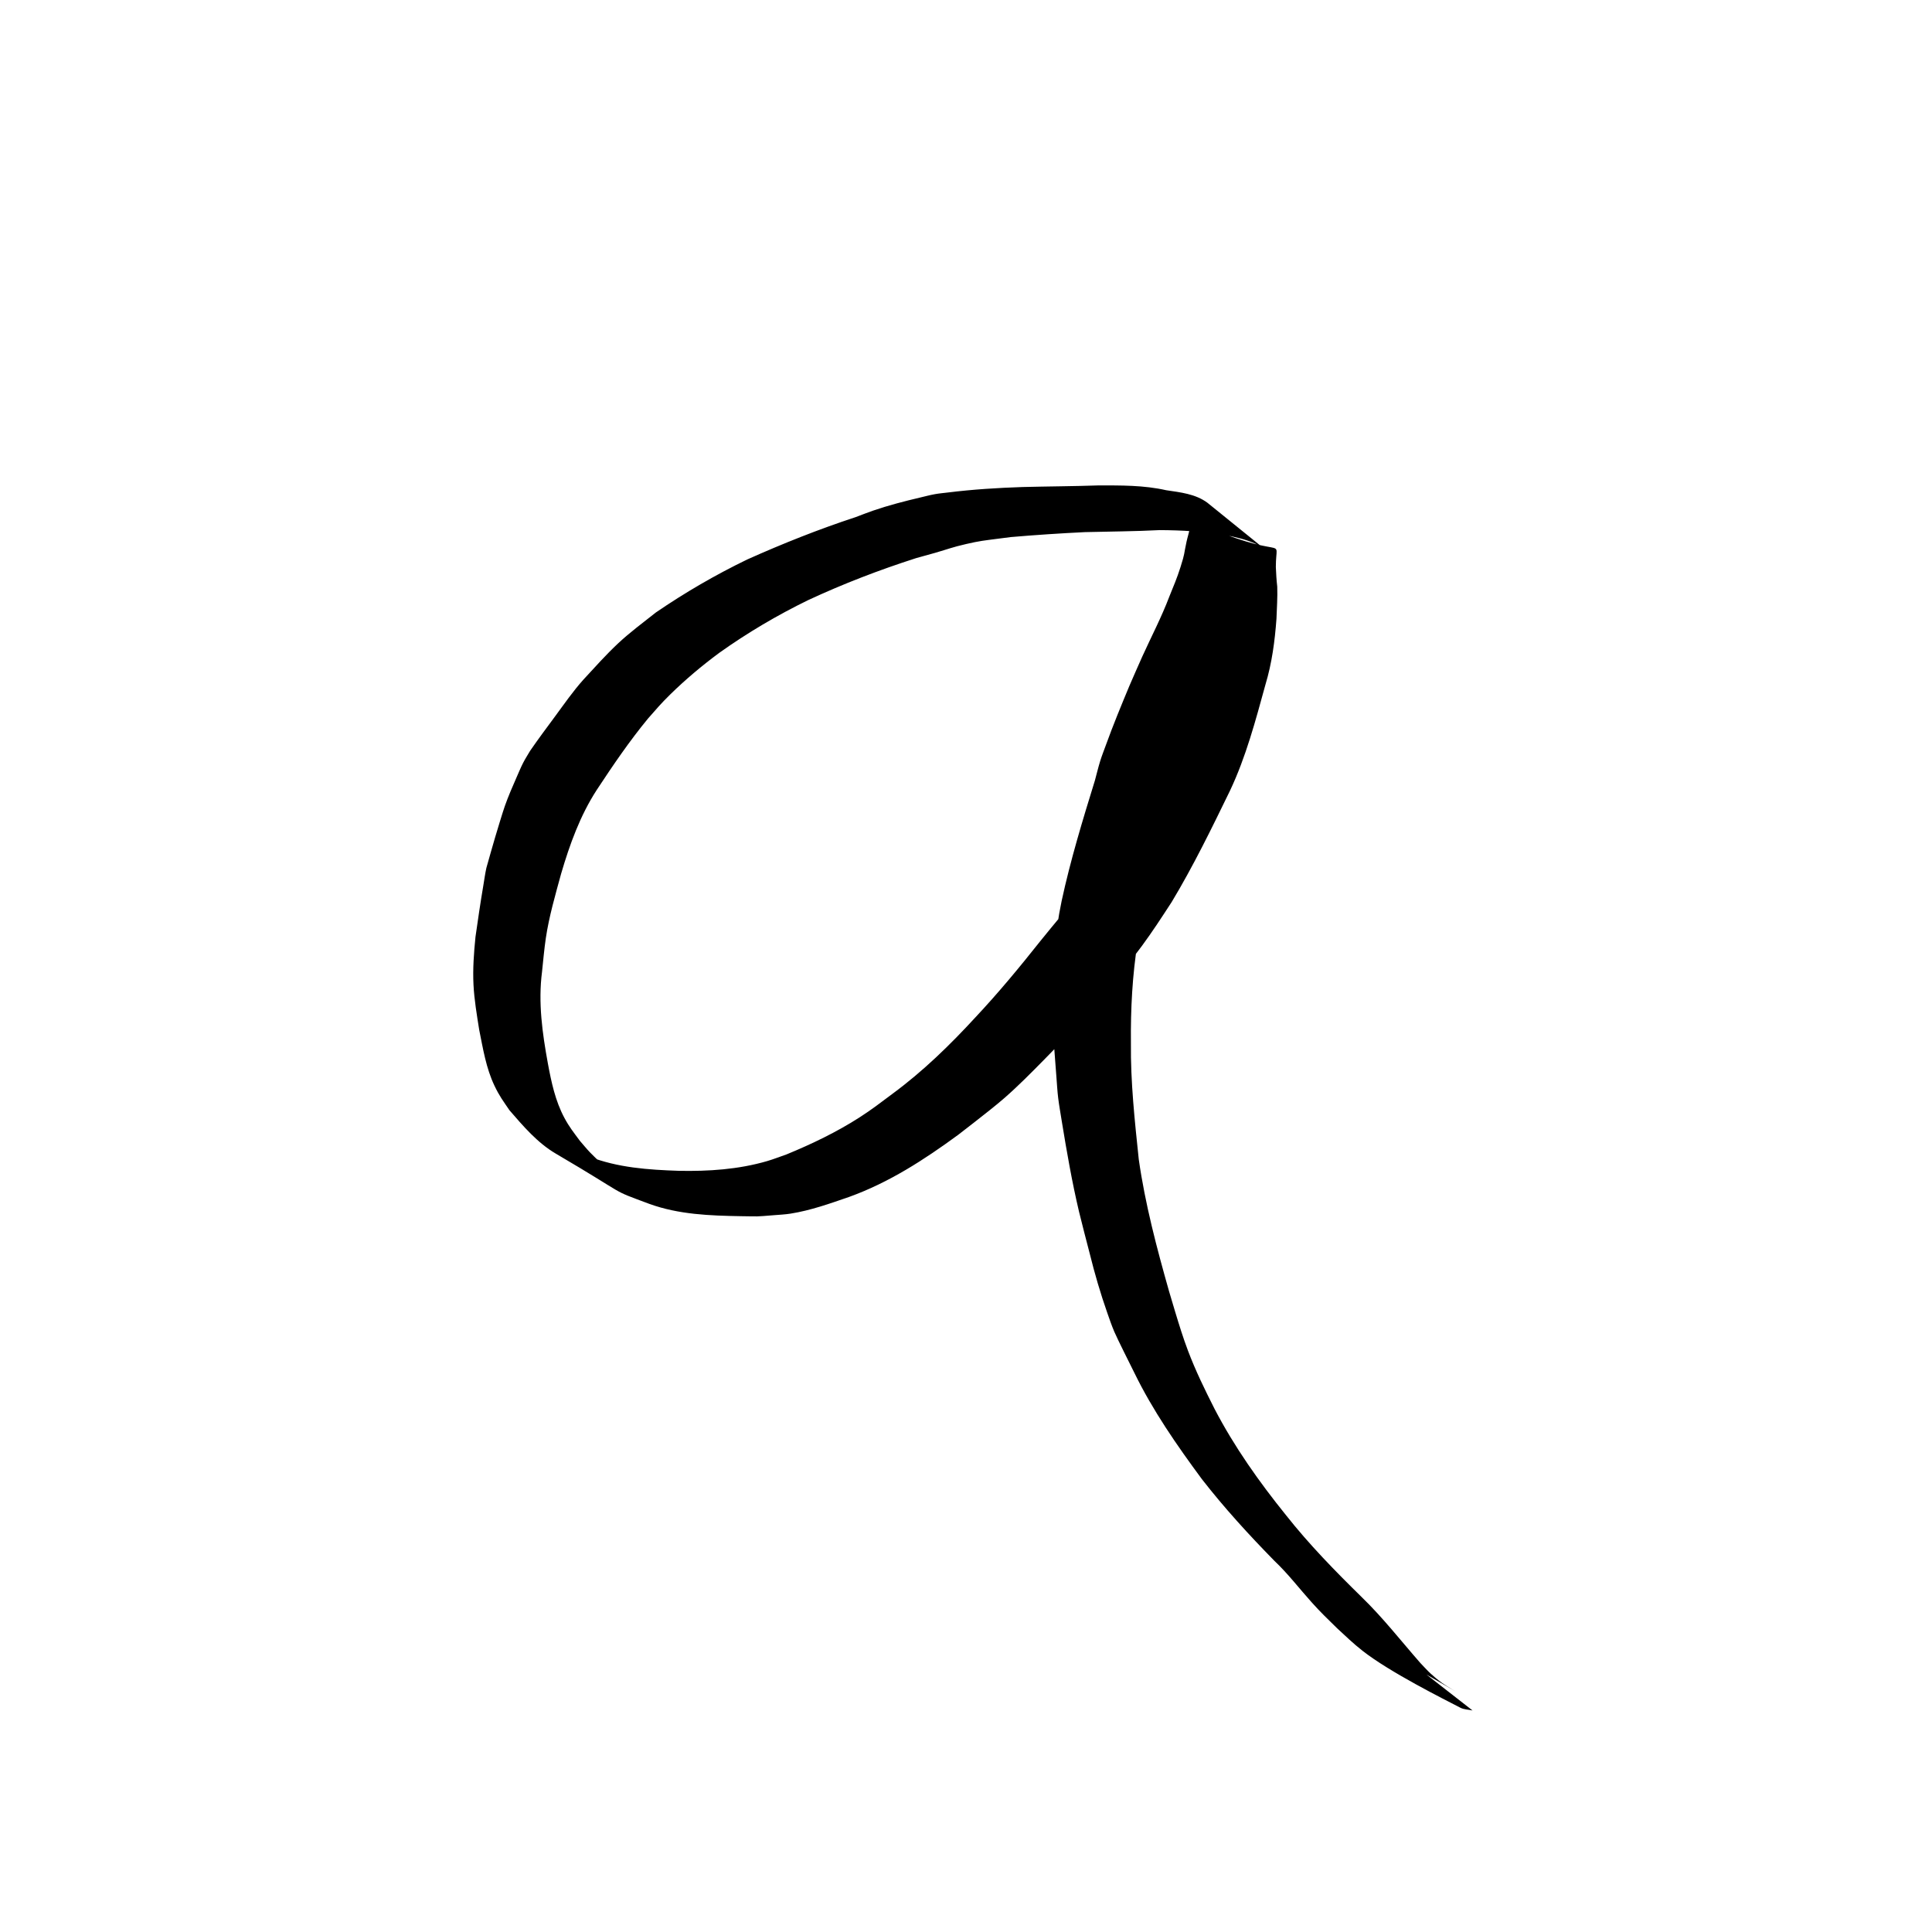
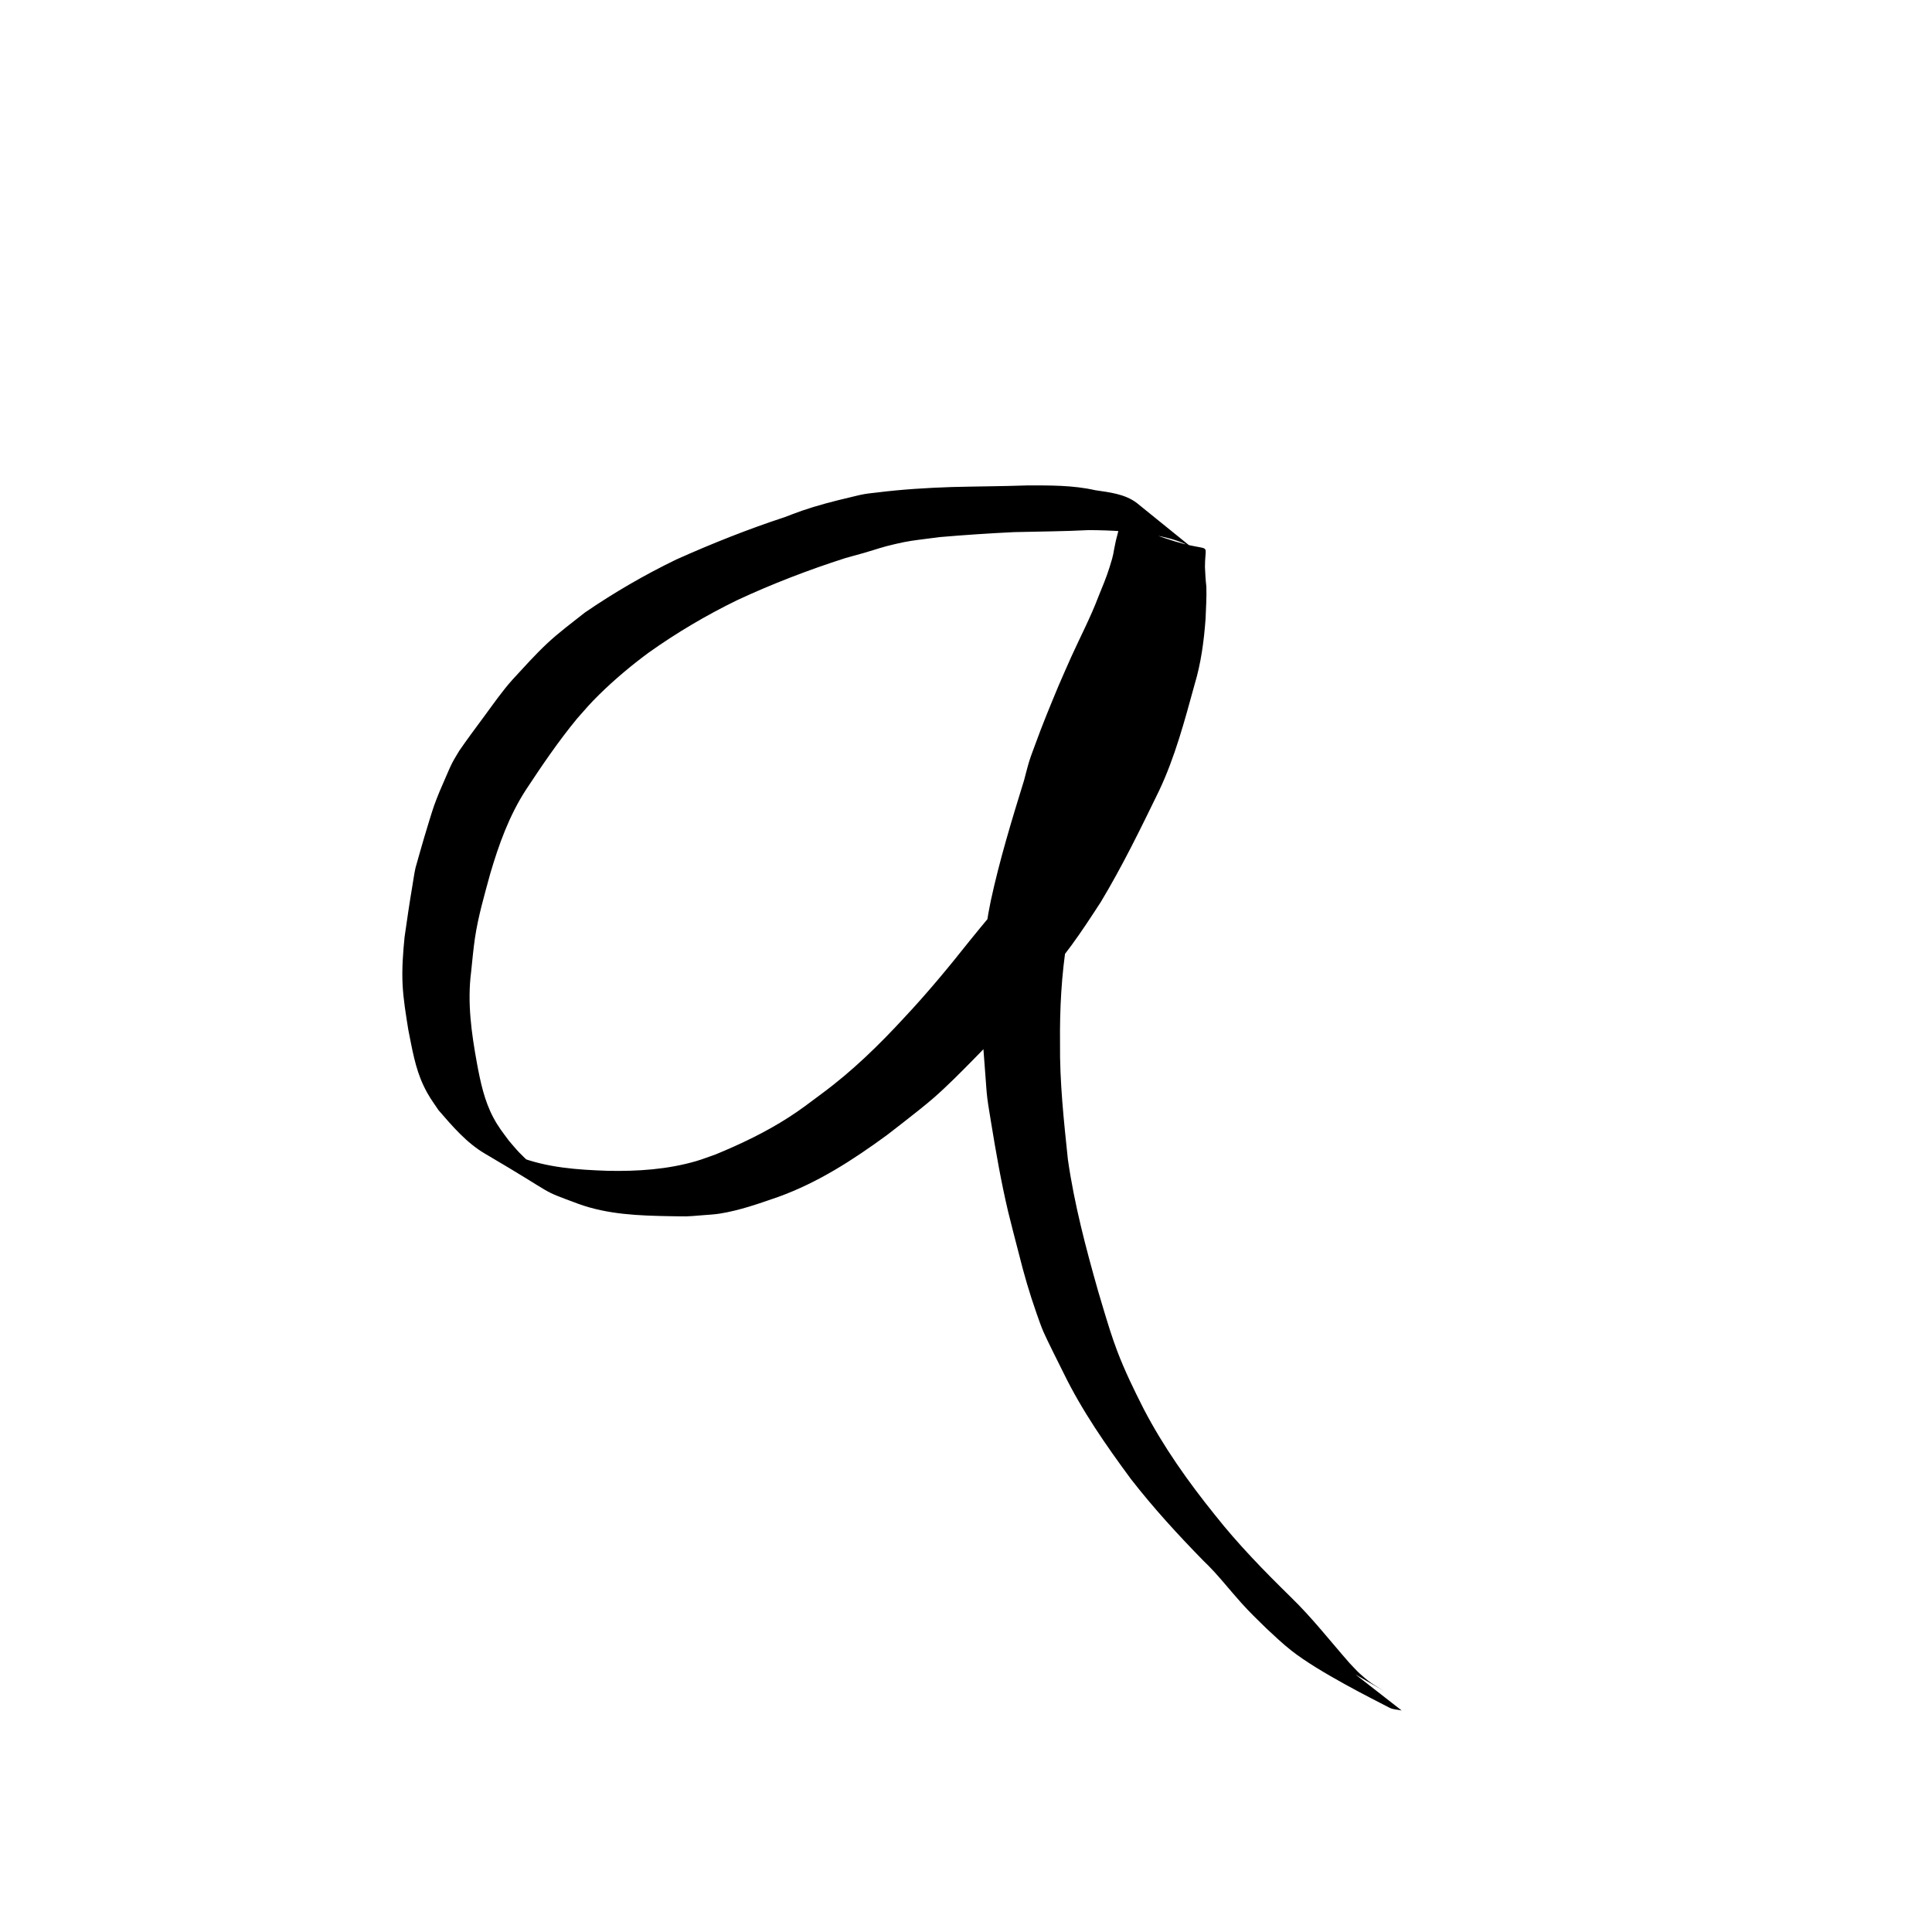
- <svg xmlns="http://www.w3.org/2000/svg" width="1000" height="1000" viewBox="0 0 264.583 264.583" version="1.1" id="svg1">
+ <svg xmlns="http://www.w3.org/2000/svg" width="1000" height="1000" viewBox="60 0 164 264.583" version="1.1" id="svg1">
  <defs id="defs1" />
  <path style="fill:#000000;stroke-width:5.898" d="m 160.681,92.332 2.002,38.182" id="path1" />
  <path style="fill:#000000;stroke-width:5.898" d="m 161.682,111.423 0.501,34.286" id="path2" />
  <path style="fill:#000000;stroke-width:5.898" d="m 163.184,176.098 1.001,15.195" id="path3" />
  <path style="fill:#000000;stroke-width:5.898" d="m 163.684,221.683 h 21.524" id="path4" />
  <path style="fill:#000000;stroke-width:5.898" d="m 175.698,176.098 -5.506,-30.39" id="path5" />
  <path style="fill:#000000;stroke-width:5.898" d="M 170.191,115.318 V 84.928" id="path6" />
  <path style="fill:#000000;stroke-width:0.265" id="path7" d="m 165.354,68.852 c -1.633,-1.214 -3.696,-1.425 -5.651,-1.718 -3.064,-0.694 -6.197,-0.66 -9.317,-0.656 -3.446,0.12 -6.892,0.129 -10.339,0.219 -3.417,0.113 -6.825,0.324 -10.218,0.747 -0.595,0.076 -1.195,0.121 -1.785,0.228 -0.675,0.122 -1.338,0.3 -2.005,0.457 -2.181,0.512 -4.36,1.075 -6.481,1.803 -0.8,0.274 -1.584,0.591 -2.376,0.886 -5.053,1.66 -9.996,3.626 -14.848,5.8 -4.355,2.108 -8.527,4.531 -12.517,7.261 -1.736,1.378 -3.534,2.702 -5.156,4.218 -1.665,1.556 -3.195,3.28 -4.742,4.952 -1.442,1.605 -2.666,3.383 -3.945,5.114 -1.14,1.543 -2.283,3.071 -3.371,4.652 -0.32,0.55 -0.669,1.085 -0.959,1.651 -0.321,0.626 -0.587,1.279 -0.872,1.923 -0.561,1.268 -1.172,2.682 -1.633,3.99 -0.331,0.94 -1.05,3.355 -1.34,4.315 -0.061,0.21 -1.132,3.903 -1.19,4.162 -0.179,0.801 -0.283,1.618 -0.421,2.427 -0.397,2.339 -0.739,4.683 -1.073,7.031 -0.217,2.173 -0.381,4.363 -0.271,6.549 0.105,2.069 0.458,4.119 0.78,6.162 0.523,2.595 0.941,5.243 2.09,7.655 0.696,1.461 1.154,2.032 2.055,3.365 1.887,2.177 3.826,4.464 6.347,5.942 10.414,6.108 7.1,4.751 12.803,6.879 4.03,1.466 8.31,1.614 12.547,1.688 2.574,0.03 1.871,0.081 4.5,-0.134 0.767,-0.063 1.539,-0.097 2.299,-0.217 2.768,-0.438 5.414,-1.387 8.05,-2.298 5.462,-1.977 10.234,-5.073 14.889,-8.481 0.741,-0.574 1.483,-1.146 2.222,-1.723 1.223,-0.956 2.979,-2.326 4.155,-3.355 1.892,-1.655 3.66,-3.452 5.423,-5.241 3.273,-3.278 6.229,-6.841 9.156,-10.425 0.471,-0.573 0.934,-1.153 1.412,-1.719 1.517,-1.798 1.393,-1.499 2.809,-3.418 1.434,-1.943 2.752,-3.976 4.069,-5.999 2.961,-4.918 5.471,-10.077 7.981,-15.233 2.203,-4.649 3.514,-9.634 4.875,-14.575 0.884,-2.932 1.279,-5.949 1.503,-8.991 0.052,-1.467 0.158,-2.935 0.107,-4.403 -0.105,-0.895 -0.153,-1.792 -0.193,-2.692 0.009,-4.847 2,-0.228 -11.592,-6.421 -0.165,-0.075 -0.044,0.359 -0.075,0.537 -0.035,0.204 -0.081,0.406 -0.121,0.609 -0.11,0.609 -0.308,1.196 -0.439,1.8 -0.419,1.931 -0.182,1.433 -0.828,3.484 -0.48,1.522 -0.931,2.554 -1.529,4.035 -1.064,2.813 -2.462,5.479 -3.704,8.213 -0.517,1.139 -1.265,2.868 -1.765,4.015 -1.121,2.691 -2.235,5.383 -3.225,8.126 -0.26,0.719 -0.545,1.43 -0.772,2.161 -0.274,0.883 -0.485,1.784 -0.728,2.675 -1.686,5.45 -3.347,10.904 -4.552,16.483 -0.963,4.573 -1.287,9.252 -1.406,13.914 0.159,3.434 0.42,6.862 0.692,10.289 0.074,0.932 0.122,1.867 0.236,2.796 0.131,1.074 0.331,2.139 0.497,3.208 0.674,4.14 1.395,8.282 2.359,12.367 0.291,1.234 1.14,4.484 1.464,5.733 0.679,2.743 1.468,5.457 2.406,8.123 0.304,0.865 0.598,1.734 0.959,2.577 0.446,1.042 2.219,4.565 2.729,5.591 2.528,5.196 5.835,9.95 9.257,14.587 3.07,3.948 6.444,7.634 9.941,11.203 1.876,1.774 3.44,3.834 5.162,5.746 1.234,1.37 2.107,2.188 3.429,3.49 1.223,1.129 2.172,2.054 3.473,3.077 3.753,2.953 11.266,6.688 13.396,7.797 0.507,0.264 1.115,0.253 1.673,0.38 0,0 -8.436,-6.577 -8.436,-6.577 v 0 c -4.984,-2.216 -3.604,-1.708 5.936,3.866 0.581,0.339 -1.16,-0.685 -1.704,-1.079 -0.54,-0.391 -1.052,-0.82 -1.542,-1.272 -0.492,-0.453 -0.933,-0.959 -1.4,-1.439 -2.661,-3.037 -5.148,-6.234 -8.055,-9.047 -3.63,-3.559 -7.187,-7.2 -10.342,-11.195 -3.678,-4.559 -7.079,-9.355 -9.788,-14.562 -1.323,-2.608 -2.599,-5.22 -3.635,-7.959 -0.685,-1.811 -1.211,-3.537 -1.774,-5.388 -0.277,-0.911 -0.544,-1.825 -0.816,-2.738 -1.688,-5.949 -3.277,-11.95 -4.152,-18.081 -0.554,-5.292 -1.132,-10.605 -1.075,-15.932 -0.047,-4.653 0.192,-9.307 0.933,-13.908 1.001,-5.606 2.252,-11.173 4.128,-16.559 0.578,-1.548 1.111,-3.112 1.691,-4.66 1.016,-2.713 2.206,-5.362 3.223,-8.075 1.728,-4.126 3.612,-8.183 5.455,-12.258 1.23,-2.98 2.557,-5.915 3.803,-8.887 0.085,-0.205 0.17,-0.411 0.255,-0.616 0.048,-0.115 0.251,-0.281 0.144,-0.344 -13.241,-7.798 -11.892,-10.515 -11.362,-5.683 0.087,0.935 0.246,1.863 0.352,2.796 0.215,1.481 0.205,2.992 0.326,4.482 0.142,3.067 0.026,6.133 -0.645,9.143 -1.023,4.991 -2.197,9.98 -4.224,14.674 -0.406,0.898 -0.791,1.805 -1.217,2.693 -2.031,4.235 -4.438,8.298 -6.976,12.245 -1.056,1.639 -1.506,2.389 -2.655,3.968 -1.769,2.431 -3.765,4.684 -5.641,7.029 -2.846,3.593 -5.77,7.122 -8.908,10.466 -3.475,3.778 -7.152,7.357 -11.293,10.413 -1.592,1.187 -2.862,2.177 -4.536,3.252 -3.152,2.026 -6.546,3.652 -10.005,5.076 -0.888,0.306 -1.763,0.655 -2.665,0.919 -3.922,1.146 -8.035,1.414 -12.1,1.333 -4.19,-0.143 -8.326,-0.422 -12.283,-1.953 -4.364,-1.855 -2.88,-1.326 5.156,3.396 0.608,0.357 -1.226,-0.702 -1.8,-1.111 -1.023,-0.727 -2.373,-1.957 -3.237,-2.859 -0.483,-0.505 -0.92,-1.052 -1.381,-1.578 -0.875,-1.188 -1.433,-1.858 -2.132,-3.163 -1.237,-2.308 -1.784,-4.905 -2.256,-7.455 -0.755,-4.136 -1.342,-8.312 -0.799,-12.52 0.136,-1.326 0.325,-3.301 0.52,-4.61 0.446,-3.005 1.303,-5.923 2.1,-8.849 1.175,-4.002 2.598,-7.95 4.882,-11.471 2.204,-3.348 4.467,-6.676 7.018,-9.771 1.18,-1.337 1.745,-2.023 3.027,-3.282 2.097,-2.058 4.361,-3.958 6.721,-5.706 3.862,-2.75 7.947,-5.164 12.212,-7.24 4.784,-2.224 9.719,-4.119 14.742,-5.732 0.864,-0.24 1.731,-0.471 2.592,-0.721 1.935,-0.561 2.307,-0.759 4.275,-1.214 1.893,-0.437 2.451,-0.476 4.359,-0.727 0.583,-0.077 1.166,-0.149 1.749,-0.224 3.386,-0.291 6.775,-0.514 10.17,-0.679 3.404,-0.088 6.81,-0.096 10.211,-0.275 3.036,0.016 6.062,0.184 9.061,0.687 1.418,0.285 2.787,0.602 4.113,1.195 0.538,0.24 0.323,0.317 0.573,0.197 z" />
</svg>
